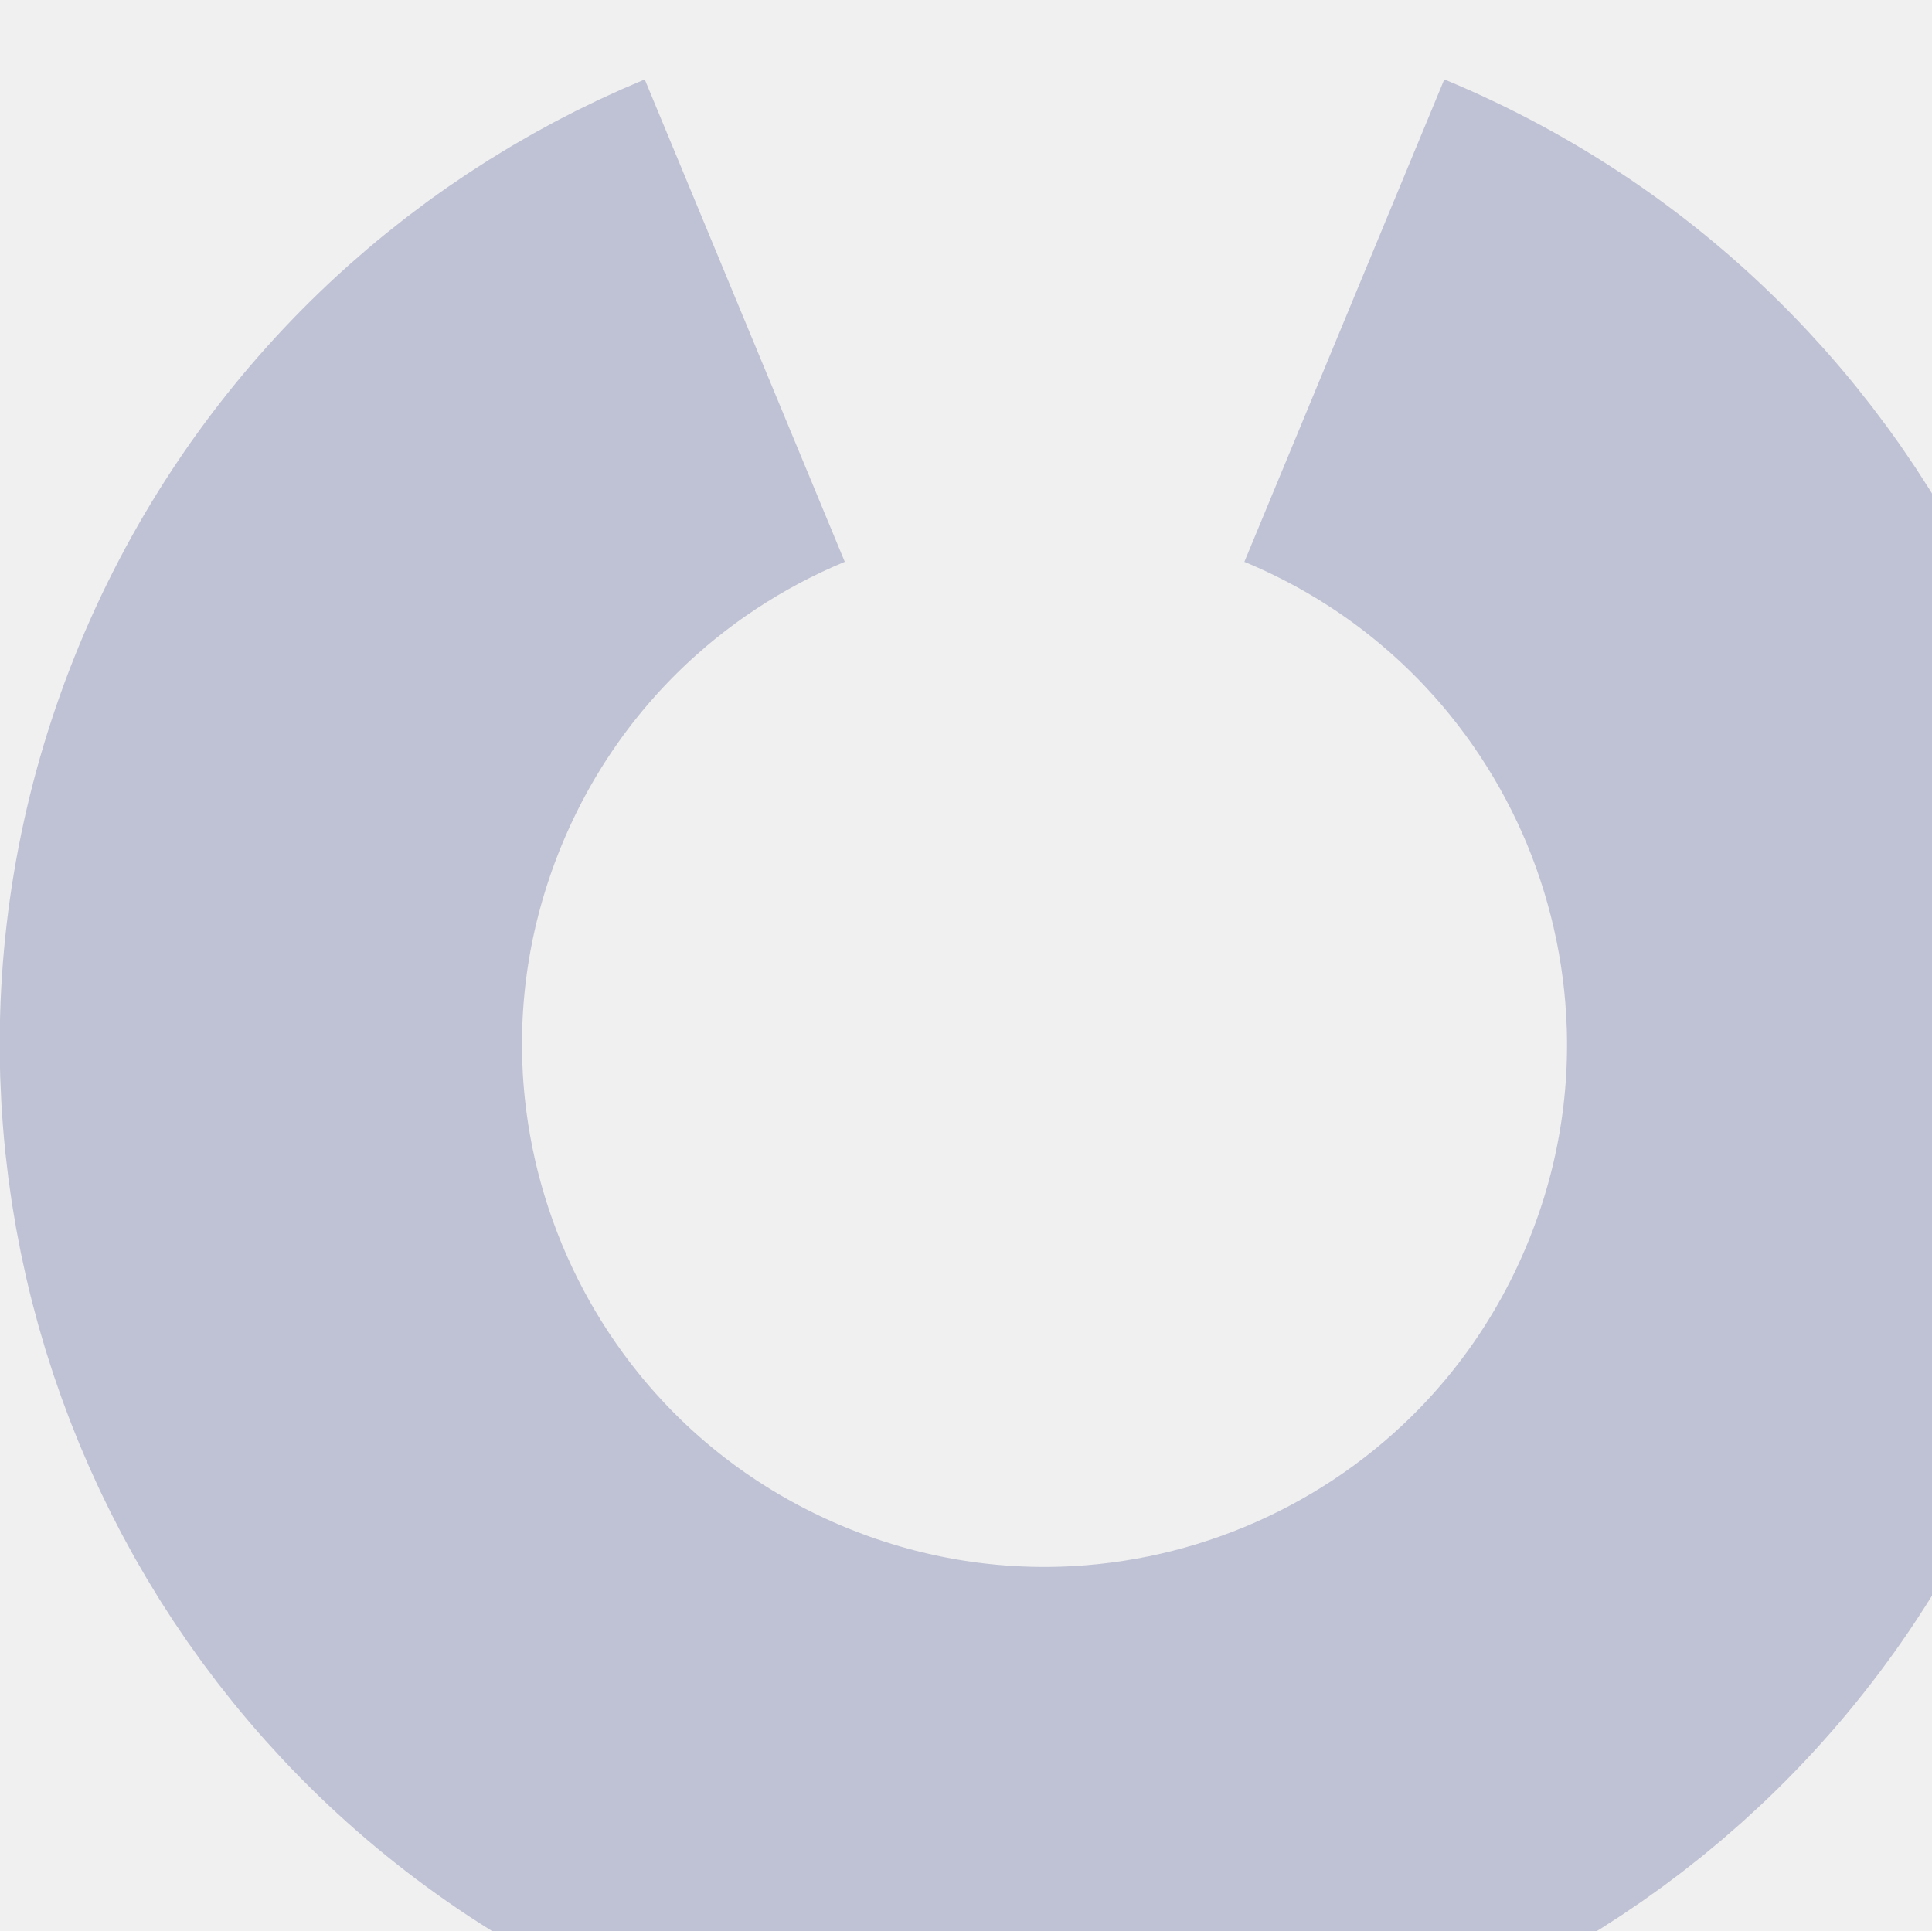
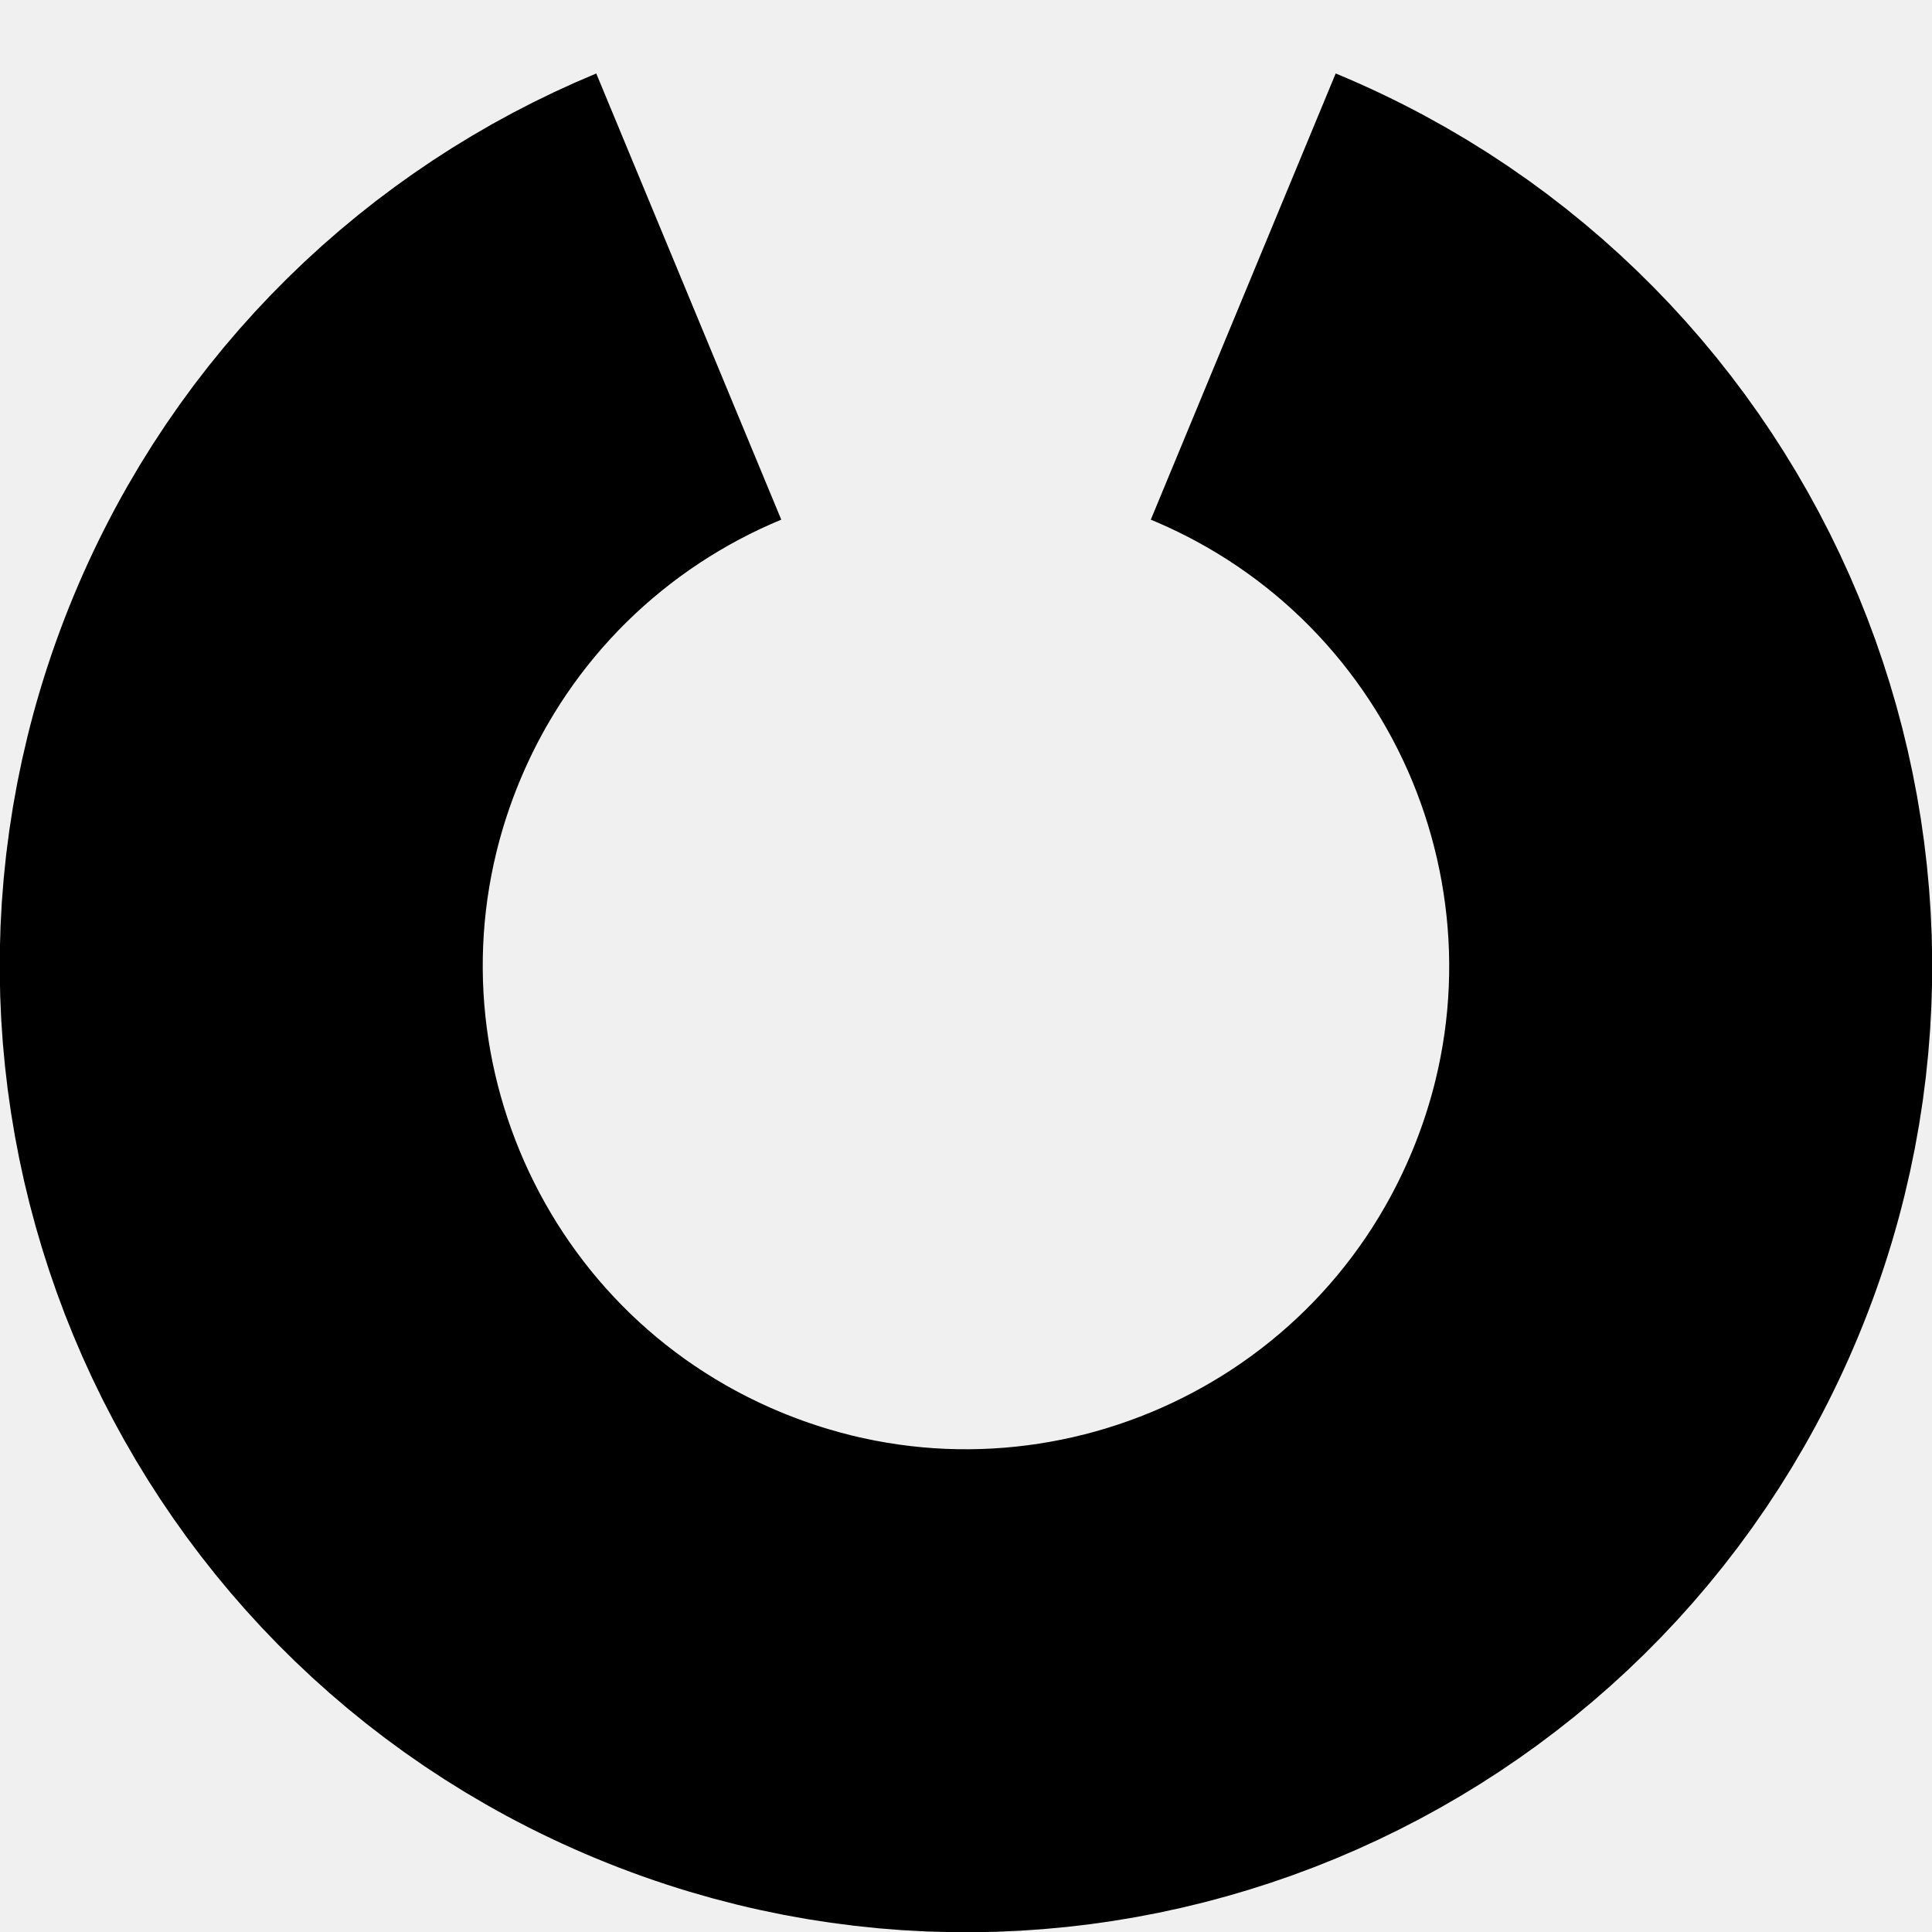
- <svg xmlns="http://www.w3.org/2000/svg" fill="none">
+ <svg xmlns="http://www.w3.org/2000/svg" viewBox="0 0 8 8" fill="none">
  <g clip-path="url(#clip0_2588_3918)">
-     <path d="M2.852 1.228C2.143 1.522 1.545 2.087 1.228 2.852C0.594 4.383 1.321 6.138 2.852 6.772C4.383 7.406 6.138 6.679 6.772 5.148C7.089 4.383 7.065 3.561 6.772 2.852C6.478 2.143 5.913 1.545 5.148 1.228" stroke="#BFC2D4" stroke-width="2" />
+     <path d="M2.852 1.228C2.143 1.522 1.545 2.087 1.228 2.852C0.594 4.383 1.321 6.138 2.852 6.772C4.383 7.406 6.138 6.679 6.772 5.148C7.089 4.383 7.065 3.561 6.772 2.852C6.478 2.143 5.913 1.545 5.148 1.228" stroke="currentColor" class="icon-dark" stroke-width="2" />
  </g>
  <defs>
    <clipPath id="clip0_2588_3918">
      <rect width="8" height="8" fill="white" />
    </clipPath>
  </defs>
</svg>
